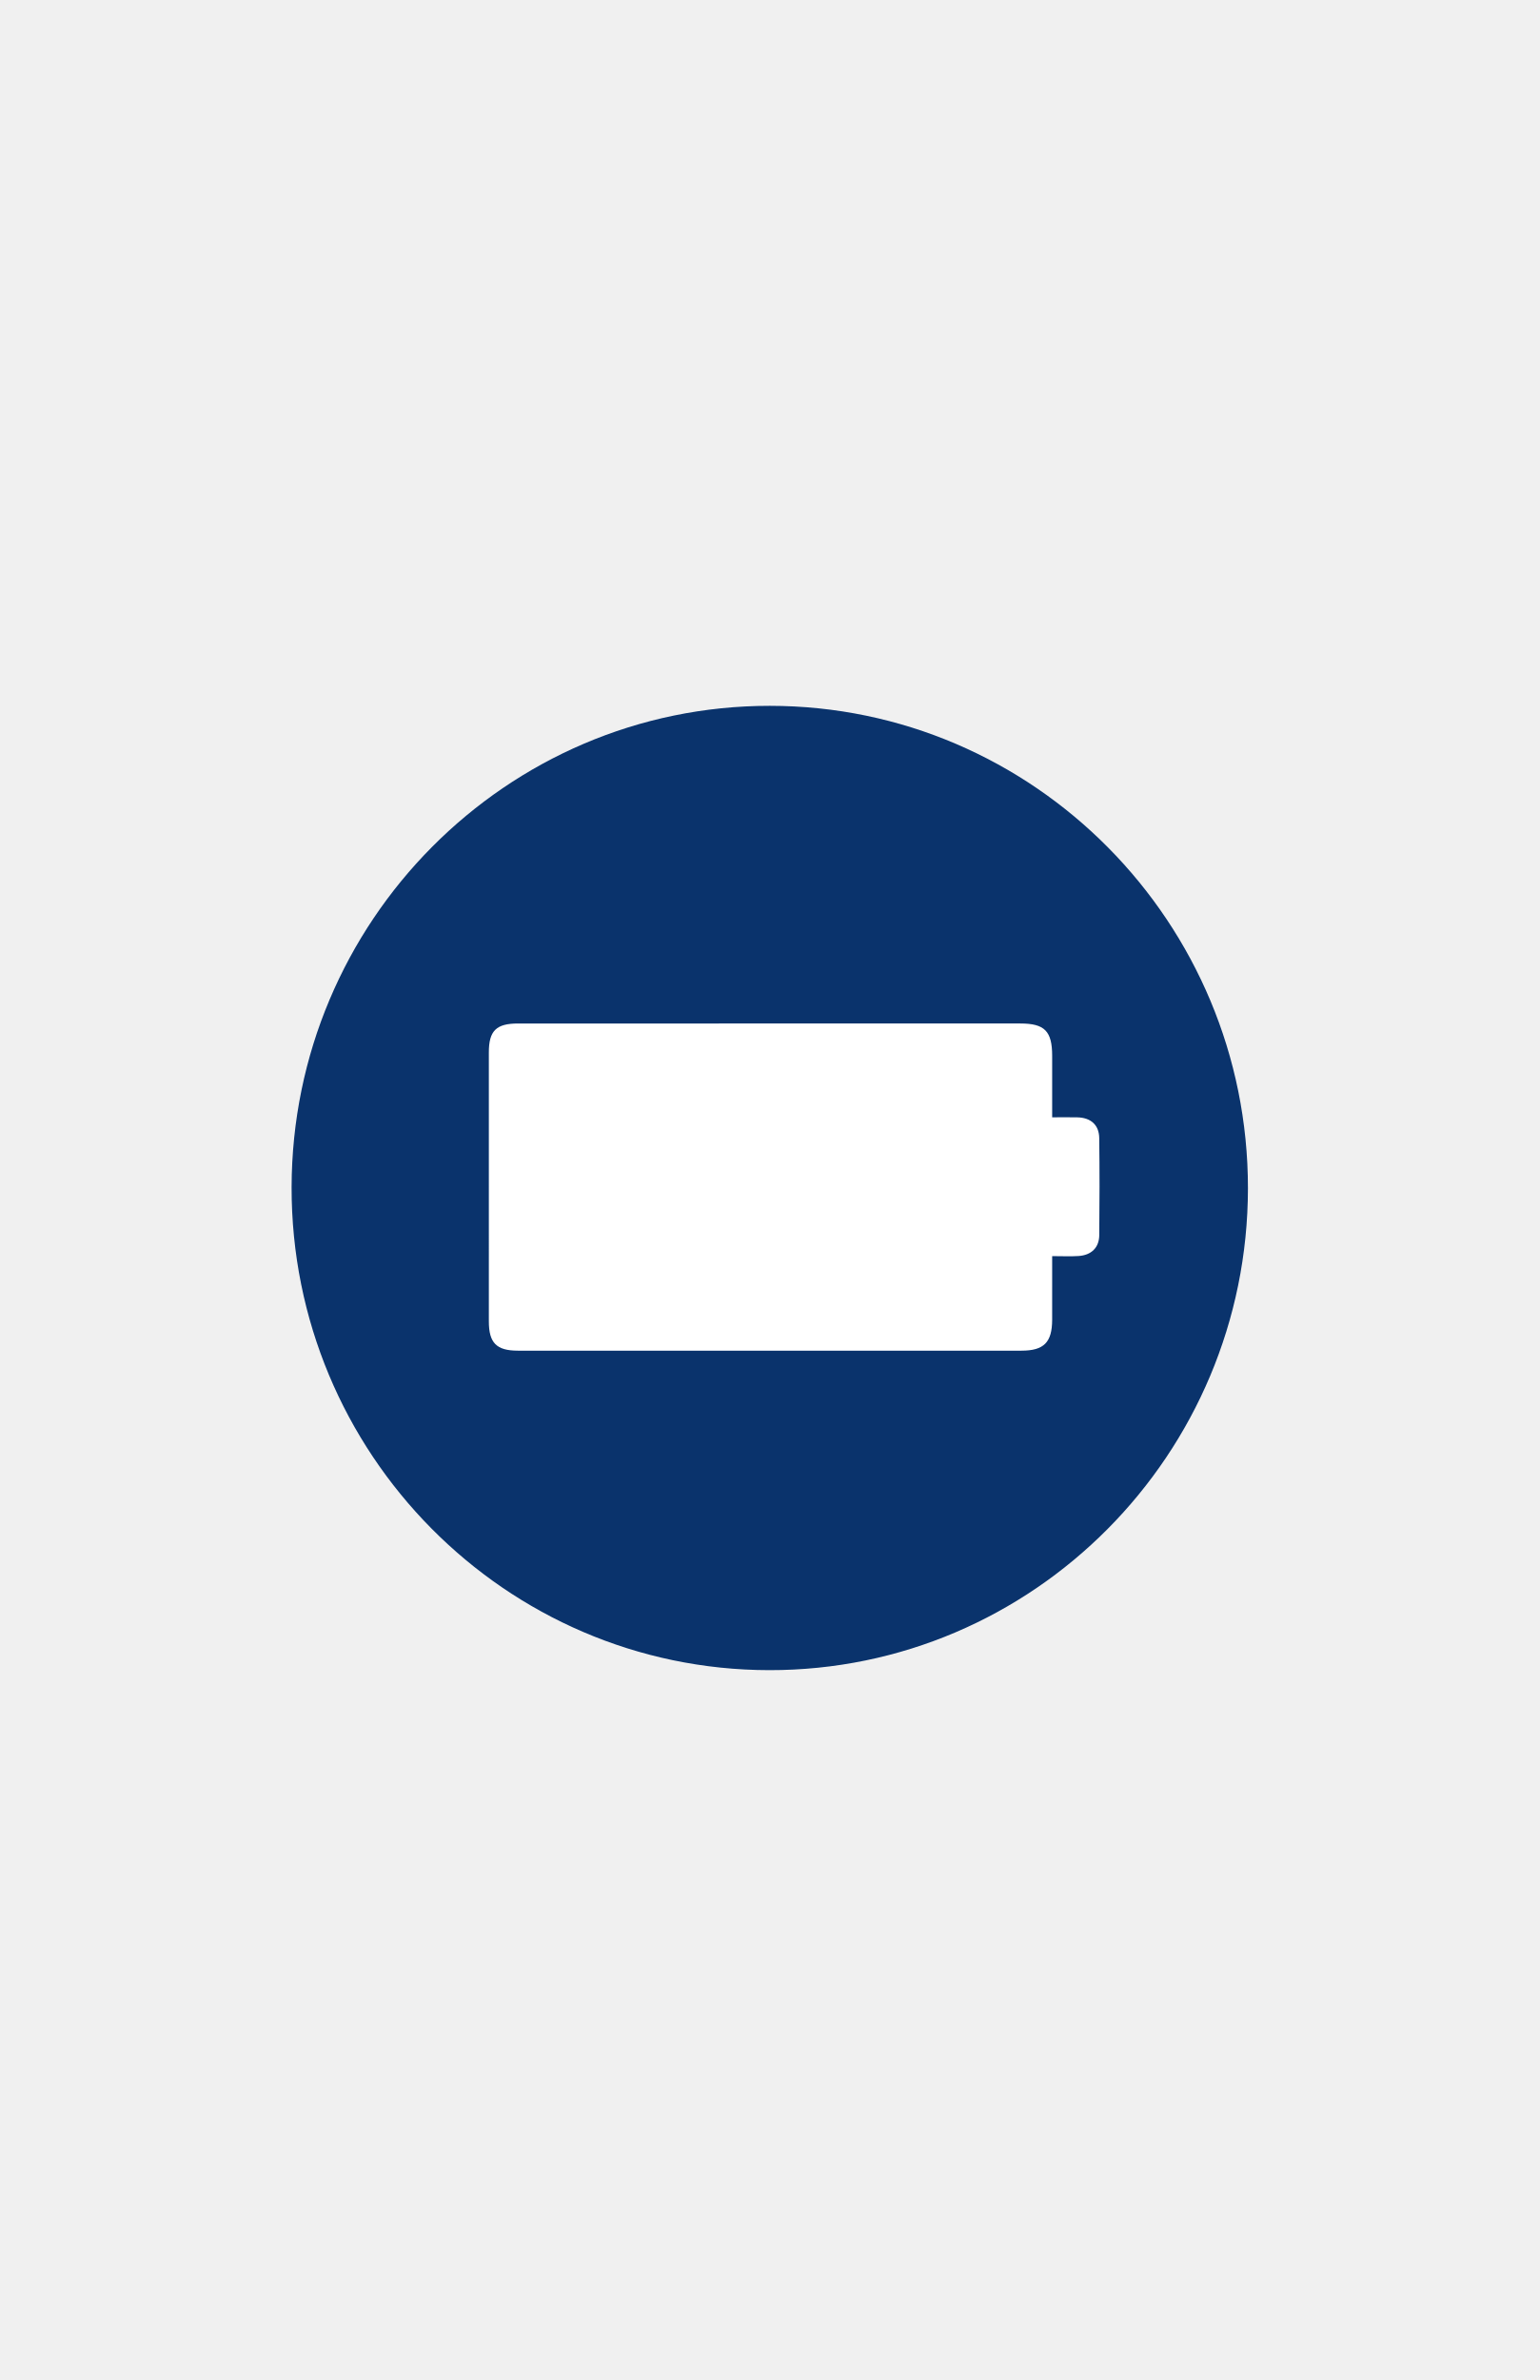
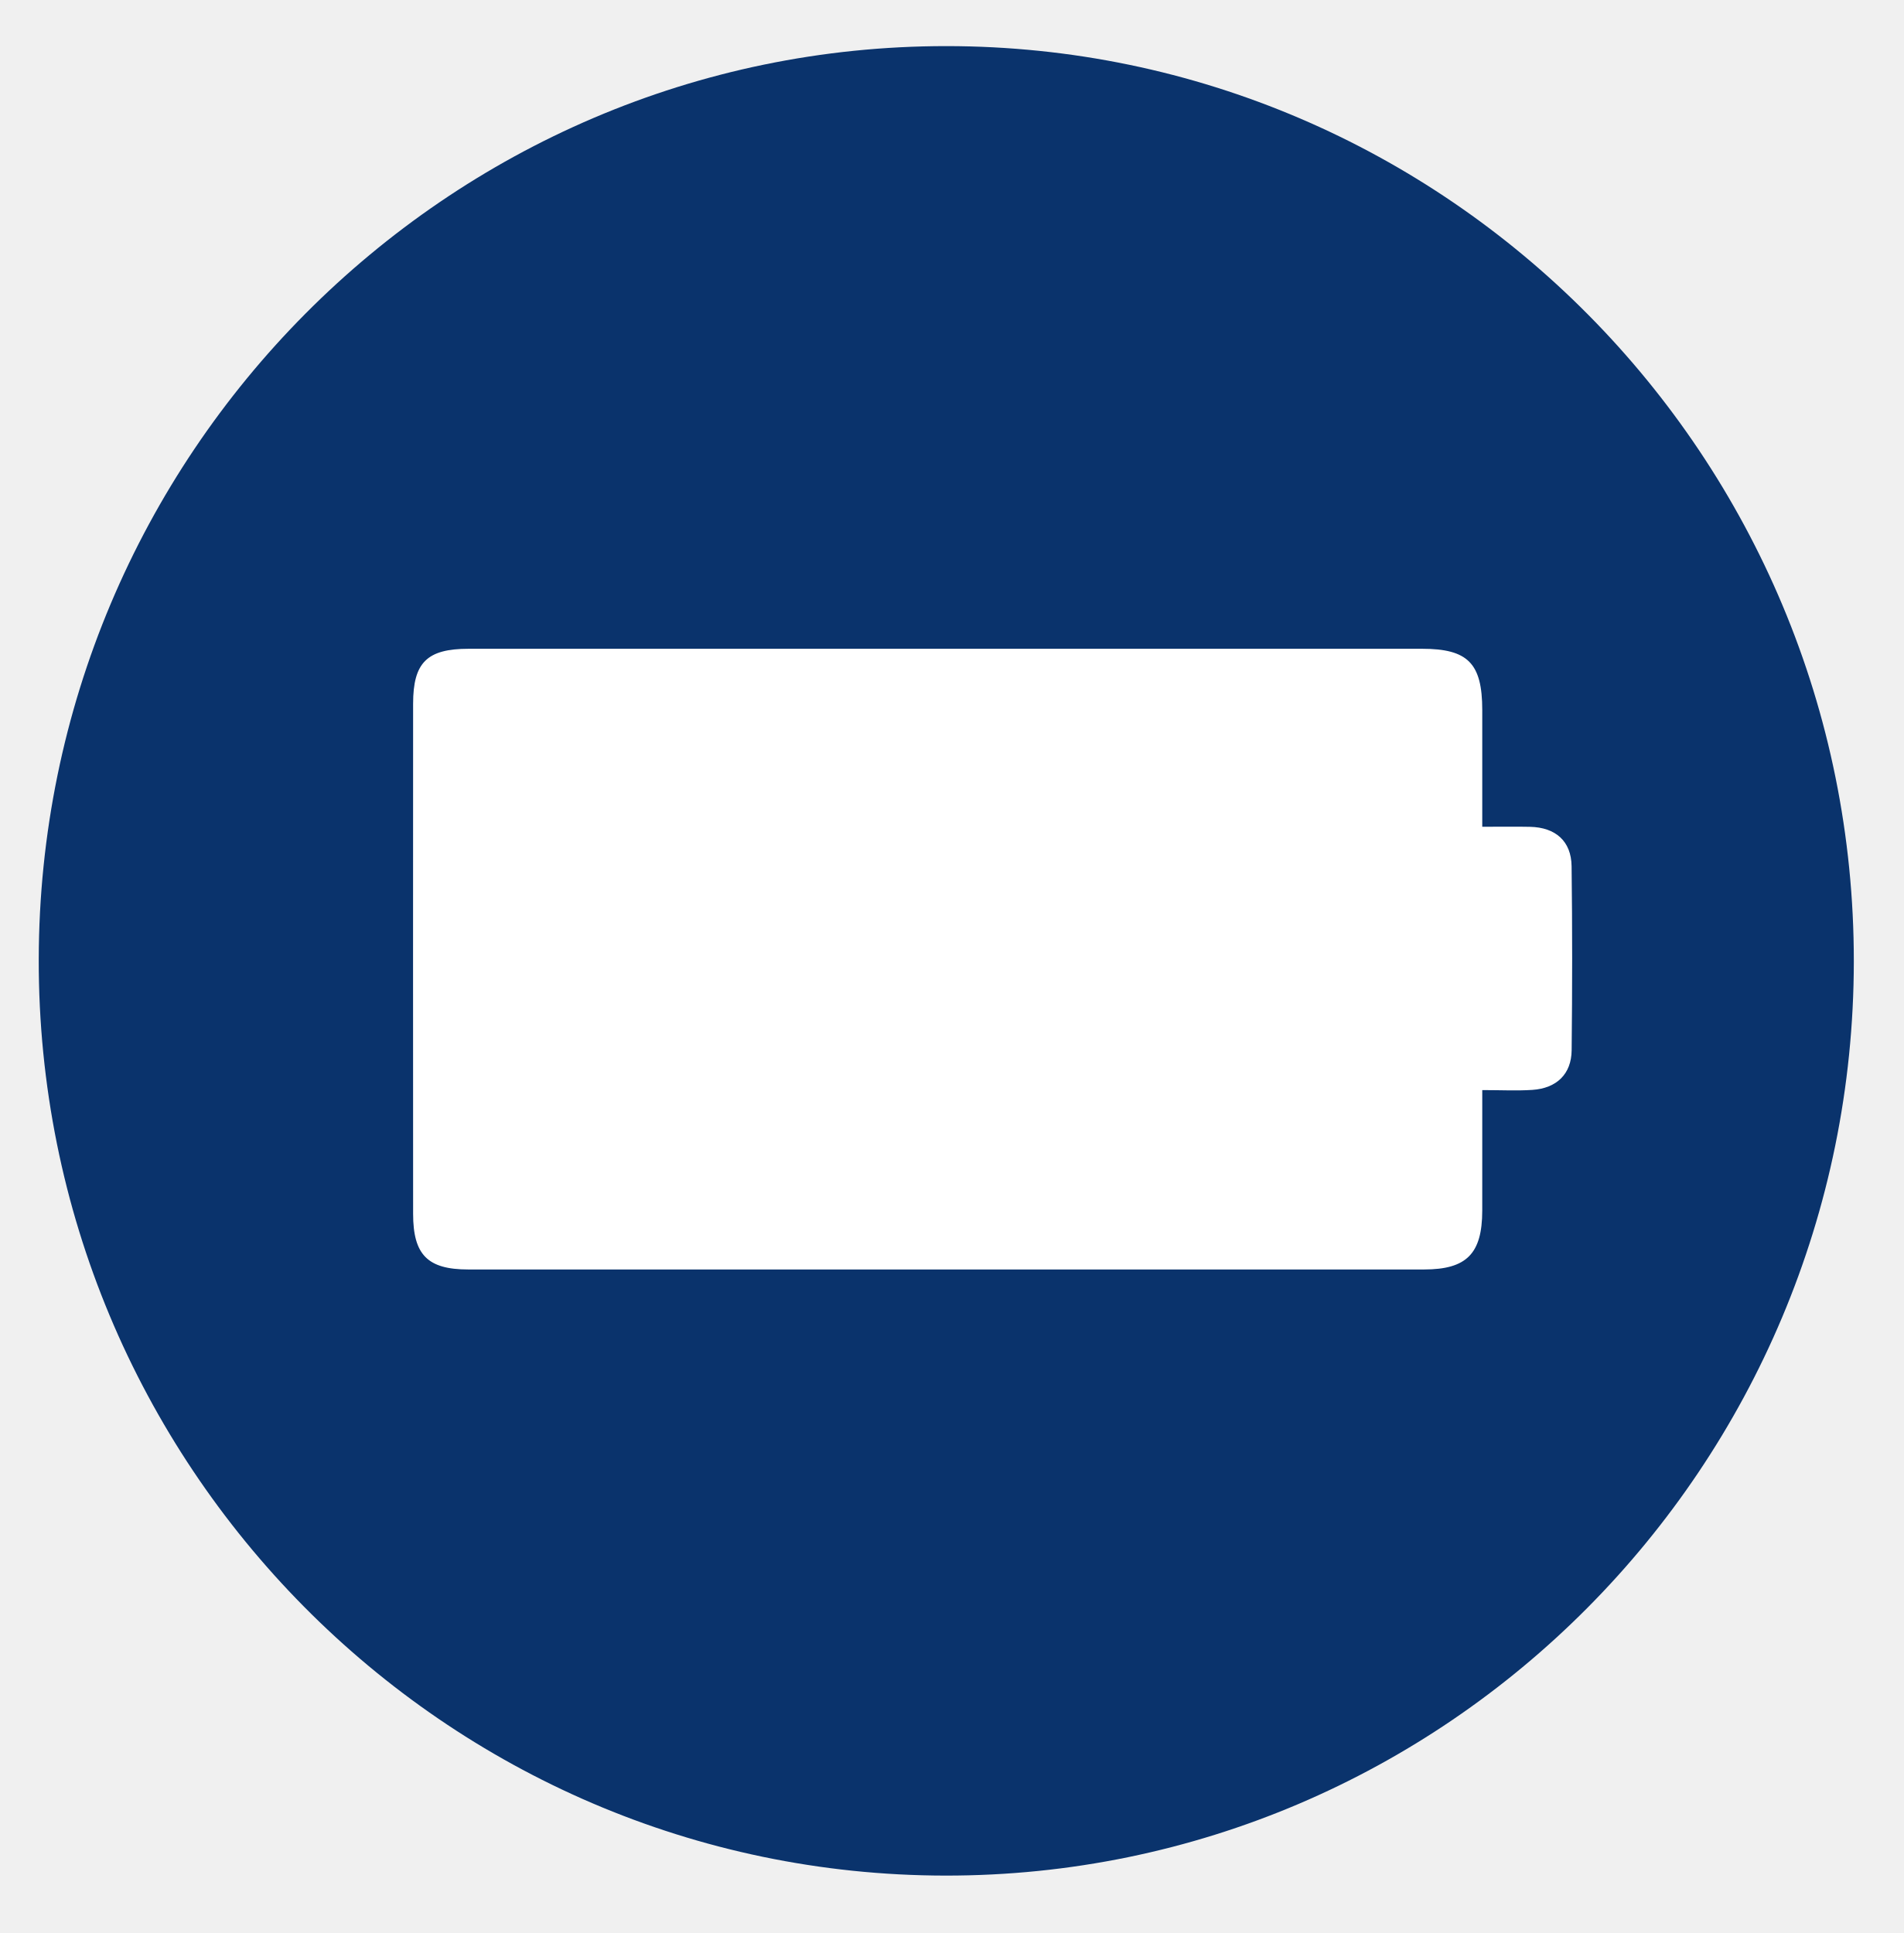
- <svg xmlns="http://www.w3.org/2000/svg" version="1.1" id="Layer_1" x="0px" y="0px" width="792px" height="1224px" viewBox="0 0 792 1224" style="enable-background:new 0 0 792 1224;" xml:space="preserve">
-   <path style="fill-rule:evenodd;clip-rule:evenodd;fill:#0A336C;" d="M641.936,611.137c-0.099,136.844-110.525,247.967-246.247,247.8  c-135.742-0.167-245.917-111.541-245.689-248.36c0.228-136.636,110.494-247.609,245.999-247.577  C531.729,363.032,642.034,474.324,641.936,611.137z" />
-   <path style="fill-rule:evenodd;clip-rule:evenodd;fill:#FFFFFF;" d="M541.231,574.621c4.919,0,8.927-0.068,12.929,0.016  c6.931,0.146,11.195,3.874,11.283,10.671c0.211,16.637,0.194,33.279,0.014,49.917c-0.069,6.432-4.062,10.285-10.652,10.723  c-4.212,0.279-8.457,0.053-13.573,0.053c0,11.273,0.017,21.986-0.004,32.697c-0.025,11.641-4.217,15.928-15.774,15.932  c-86.346,0.02-172.693,0.018-259.038,0c-11.022-0.002-14.946-3.961-14.951-15.09c-0.025-46.096-0.023-92.192-0.002-138.289  c0.007-11.163,3.775-14.879,15.062-14.882c86.122-0.015,172.242-0.013,258.363-0.001c12.482,0.001,16.334,3.951,16.342,16.604  C541.238,553.289,541.231,563.605,541.231,574.621z" />
+ <svg xmlns="http://www.w3.org/2000/svg" version="1.1" id="Layer_1" x="0px" y="0px" width="516px" height="524px" viewBox="139.5 350.5 516 524" enable-background="new 139.5 350.5 516 524" xml:space="preserve">
+   <path fill="#0A336C" d="M641.936,611.137c-0.099,136.845-110.524,247.967-246.246,247.801  C259.947,858.77,149.772,747.396,150,610.577C150.228,473.941,260.494,362.968,395.999,363  C531.729,363.032,642.034,474.324,641.936,611.137z" />
+   <path fill="#FFFFFF" d="M541.231,574.621c4.919,0,8.927-0.068,12.929,0.016c6.931,0.146,11.195,3.874,11.283,10.671  c0.211,16.638,0.193,33.279,0.014,49.917c-0.069,6.433-4.062,10.285-10.652,10.724c-4.212,0.278-8.457,0.053-13.572,0.053  c0,11.273,0.017,21.986-0.004,32.697c-0.025,11.641-4.218,15.928-15.774,15.932c-86.346,0.021-172.693,0.019-259.038,0  c-11.022-0.002-14.946-3.961-14.951-15.09c-0.025-46.096-0.023-92.192-0.002-138.289c0.007-11.163,3.775-14.879,15.062-14.882  c86.123-0.016,172.243-0.014,258.363-0.001c12.482,0.001,16.334,3.951,16.343,16.604  C541.238,553.289,541.231,563.605,541.231,574.621z" />
</svg>
